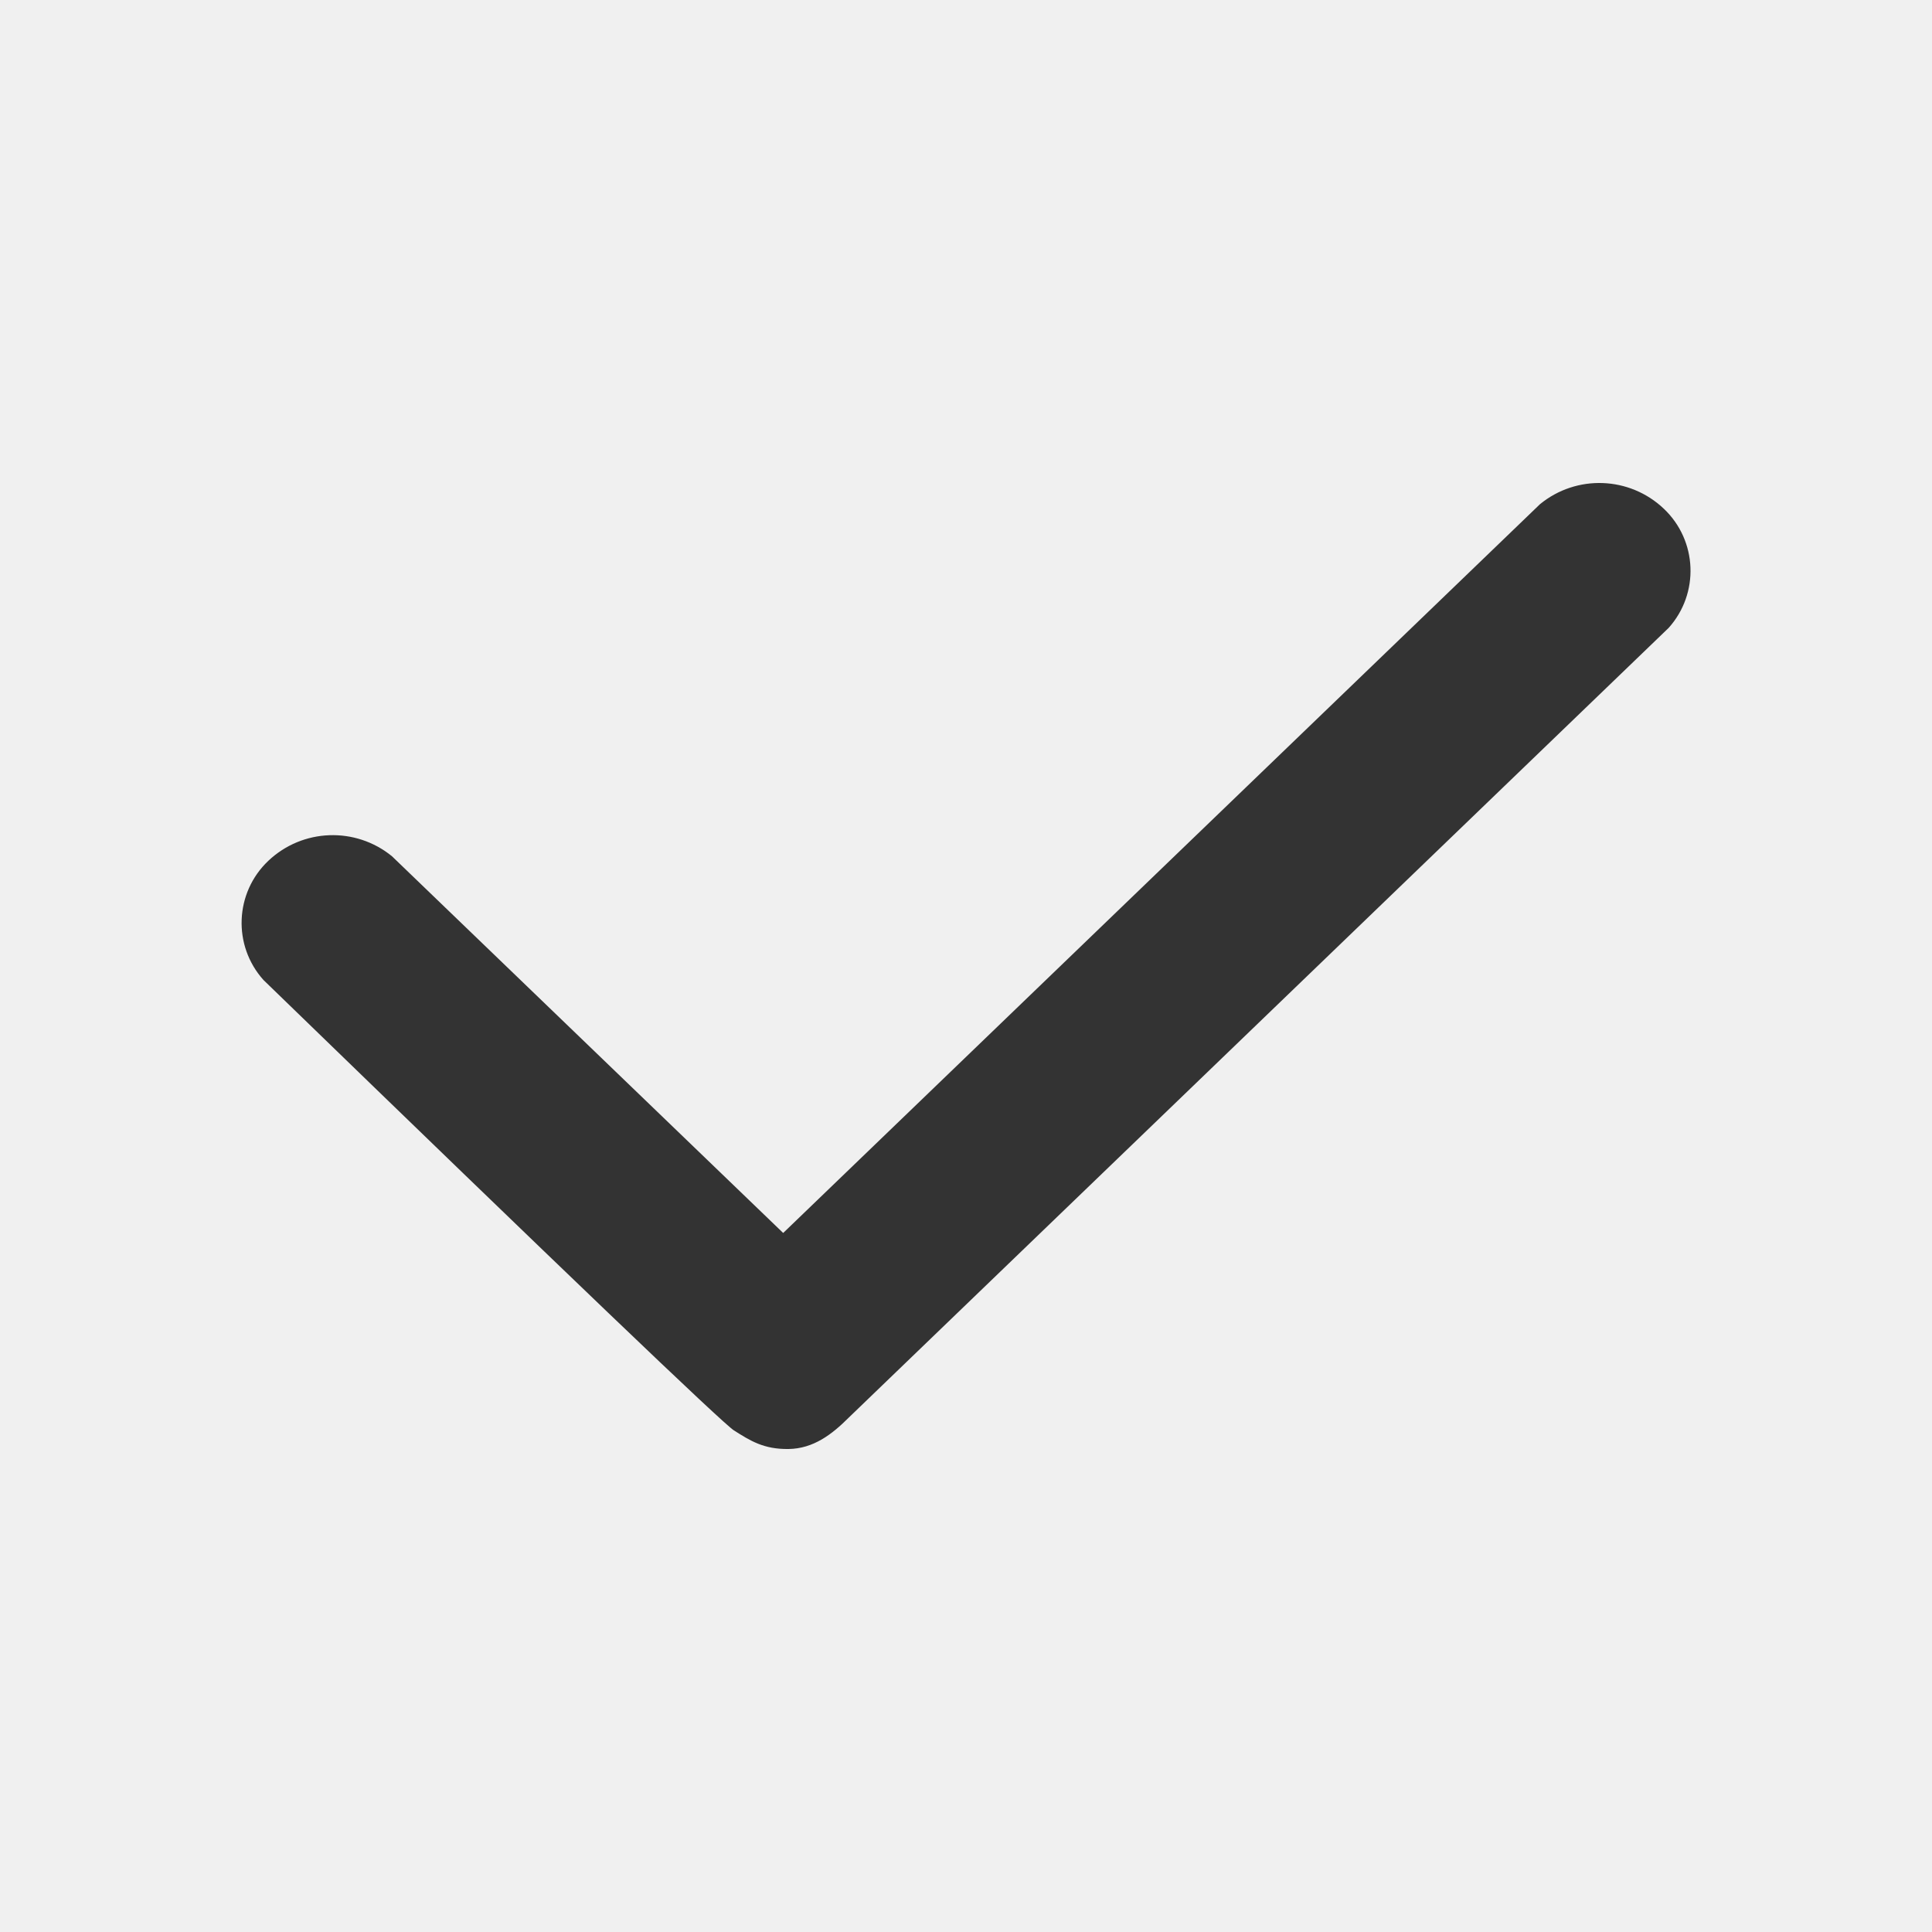
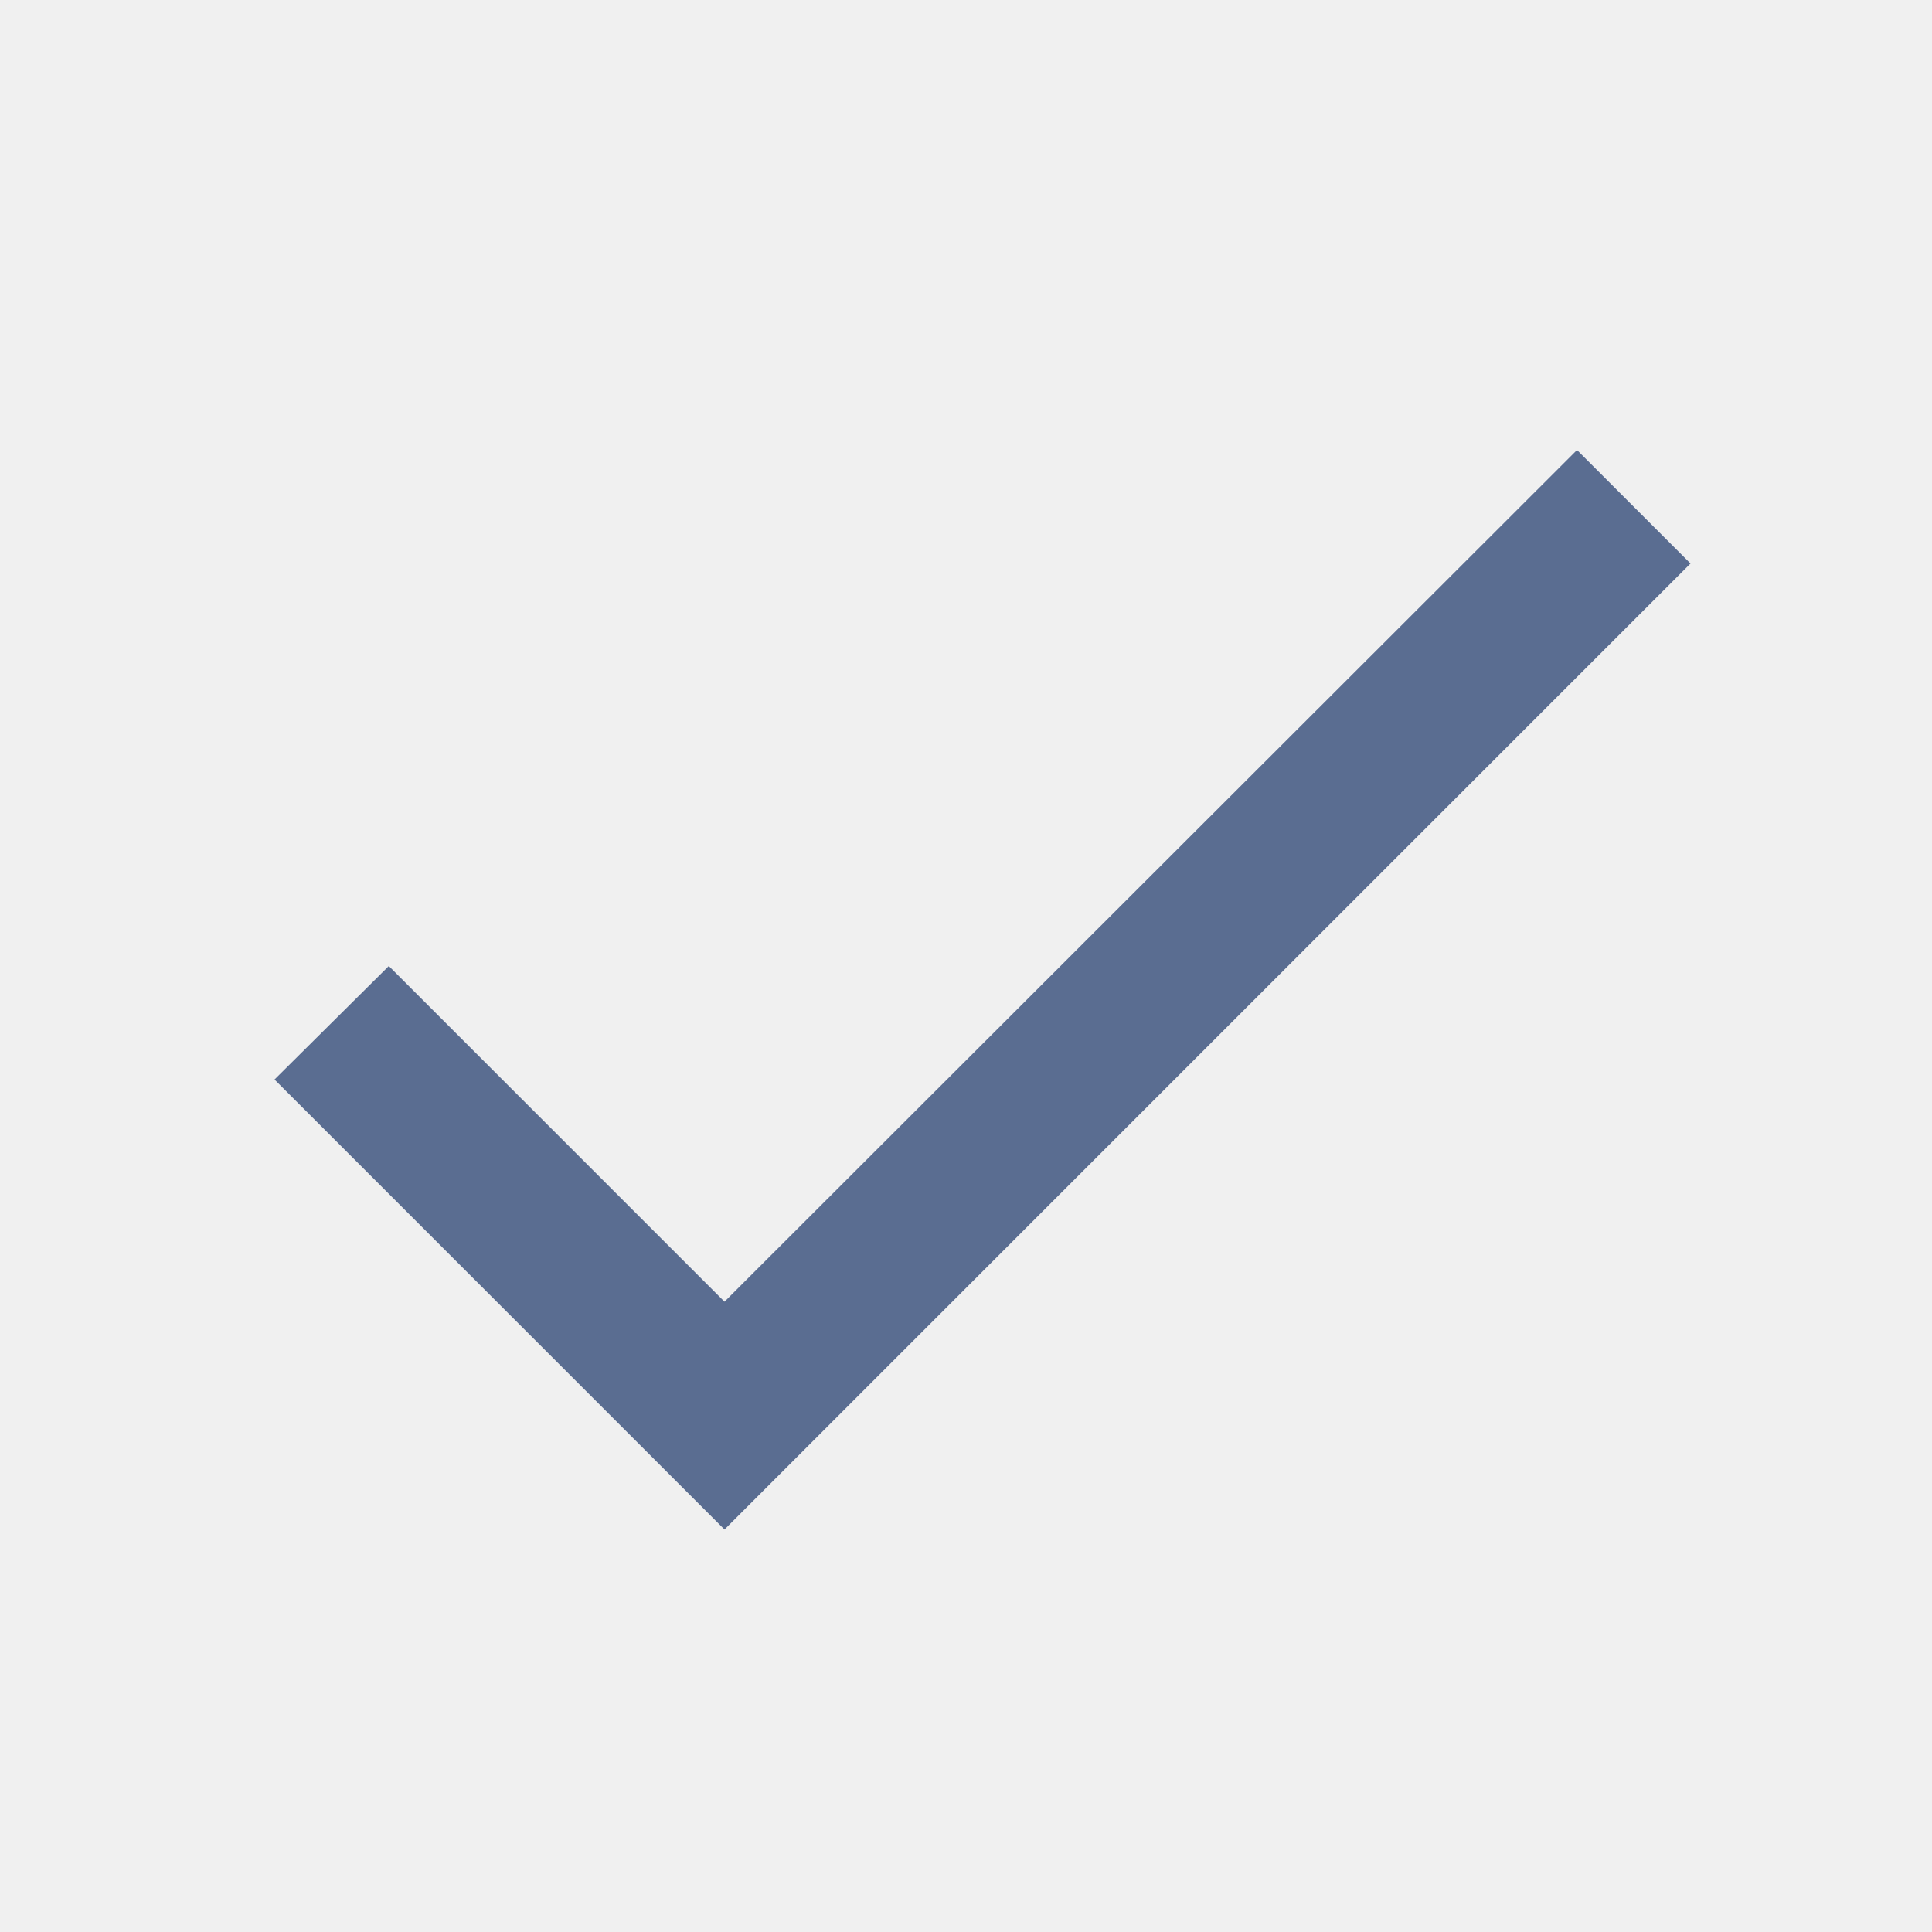
- <svg xmlns="http://www.w3.org/2000/svg" t="1754389011732" class="icon" viewBox="0 0 1024 1024" version="1.1" p-id="5647" width="200" height="200">
-   <path d="M0 0m256 0l512 0q256 0 256 256l0 512q0 256-256 256l-512 0q-256 0-256-256l0-512q0-256 256-256Z" fill="#FFFFFF" fill-opacity="0" p-id="5648" />
-   <path d="M388.992 758.144c-5.76-3.584-88.96-83.2-249.344-238.72a45.312 45.312 0 0 1 2.56-63.168 49.664 49.664 0 0 1 65.536-2.432l207.36 199.68 401.152-386.304a49.664 49.664 0 0 1 65.6 2.432 45.312 45.312 0 0 1 2.56 63.168l-434.56 418.56c-8.832 8.832-18.688 16.448-31.872 16.64-13.184 0.192-20.288-4.352-28.992-9.856z" fill="#333333" p-id="5649" />
+ <svg xmlns="http://www.w3.org/2000/svg" height="24" viewBox="0 0 24 24" width="24" fill="#5A6D91">
+   <path d="M0 0h24v24H0V0z" fill="none" />
+   <path d="M9 16.17L4.83 12l-1.42 1.41L9 19 21 7l-1.41-1.41L9 16.17z" />
</svg>
